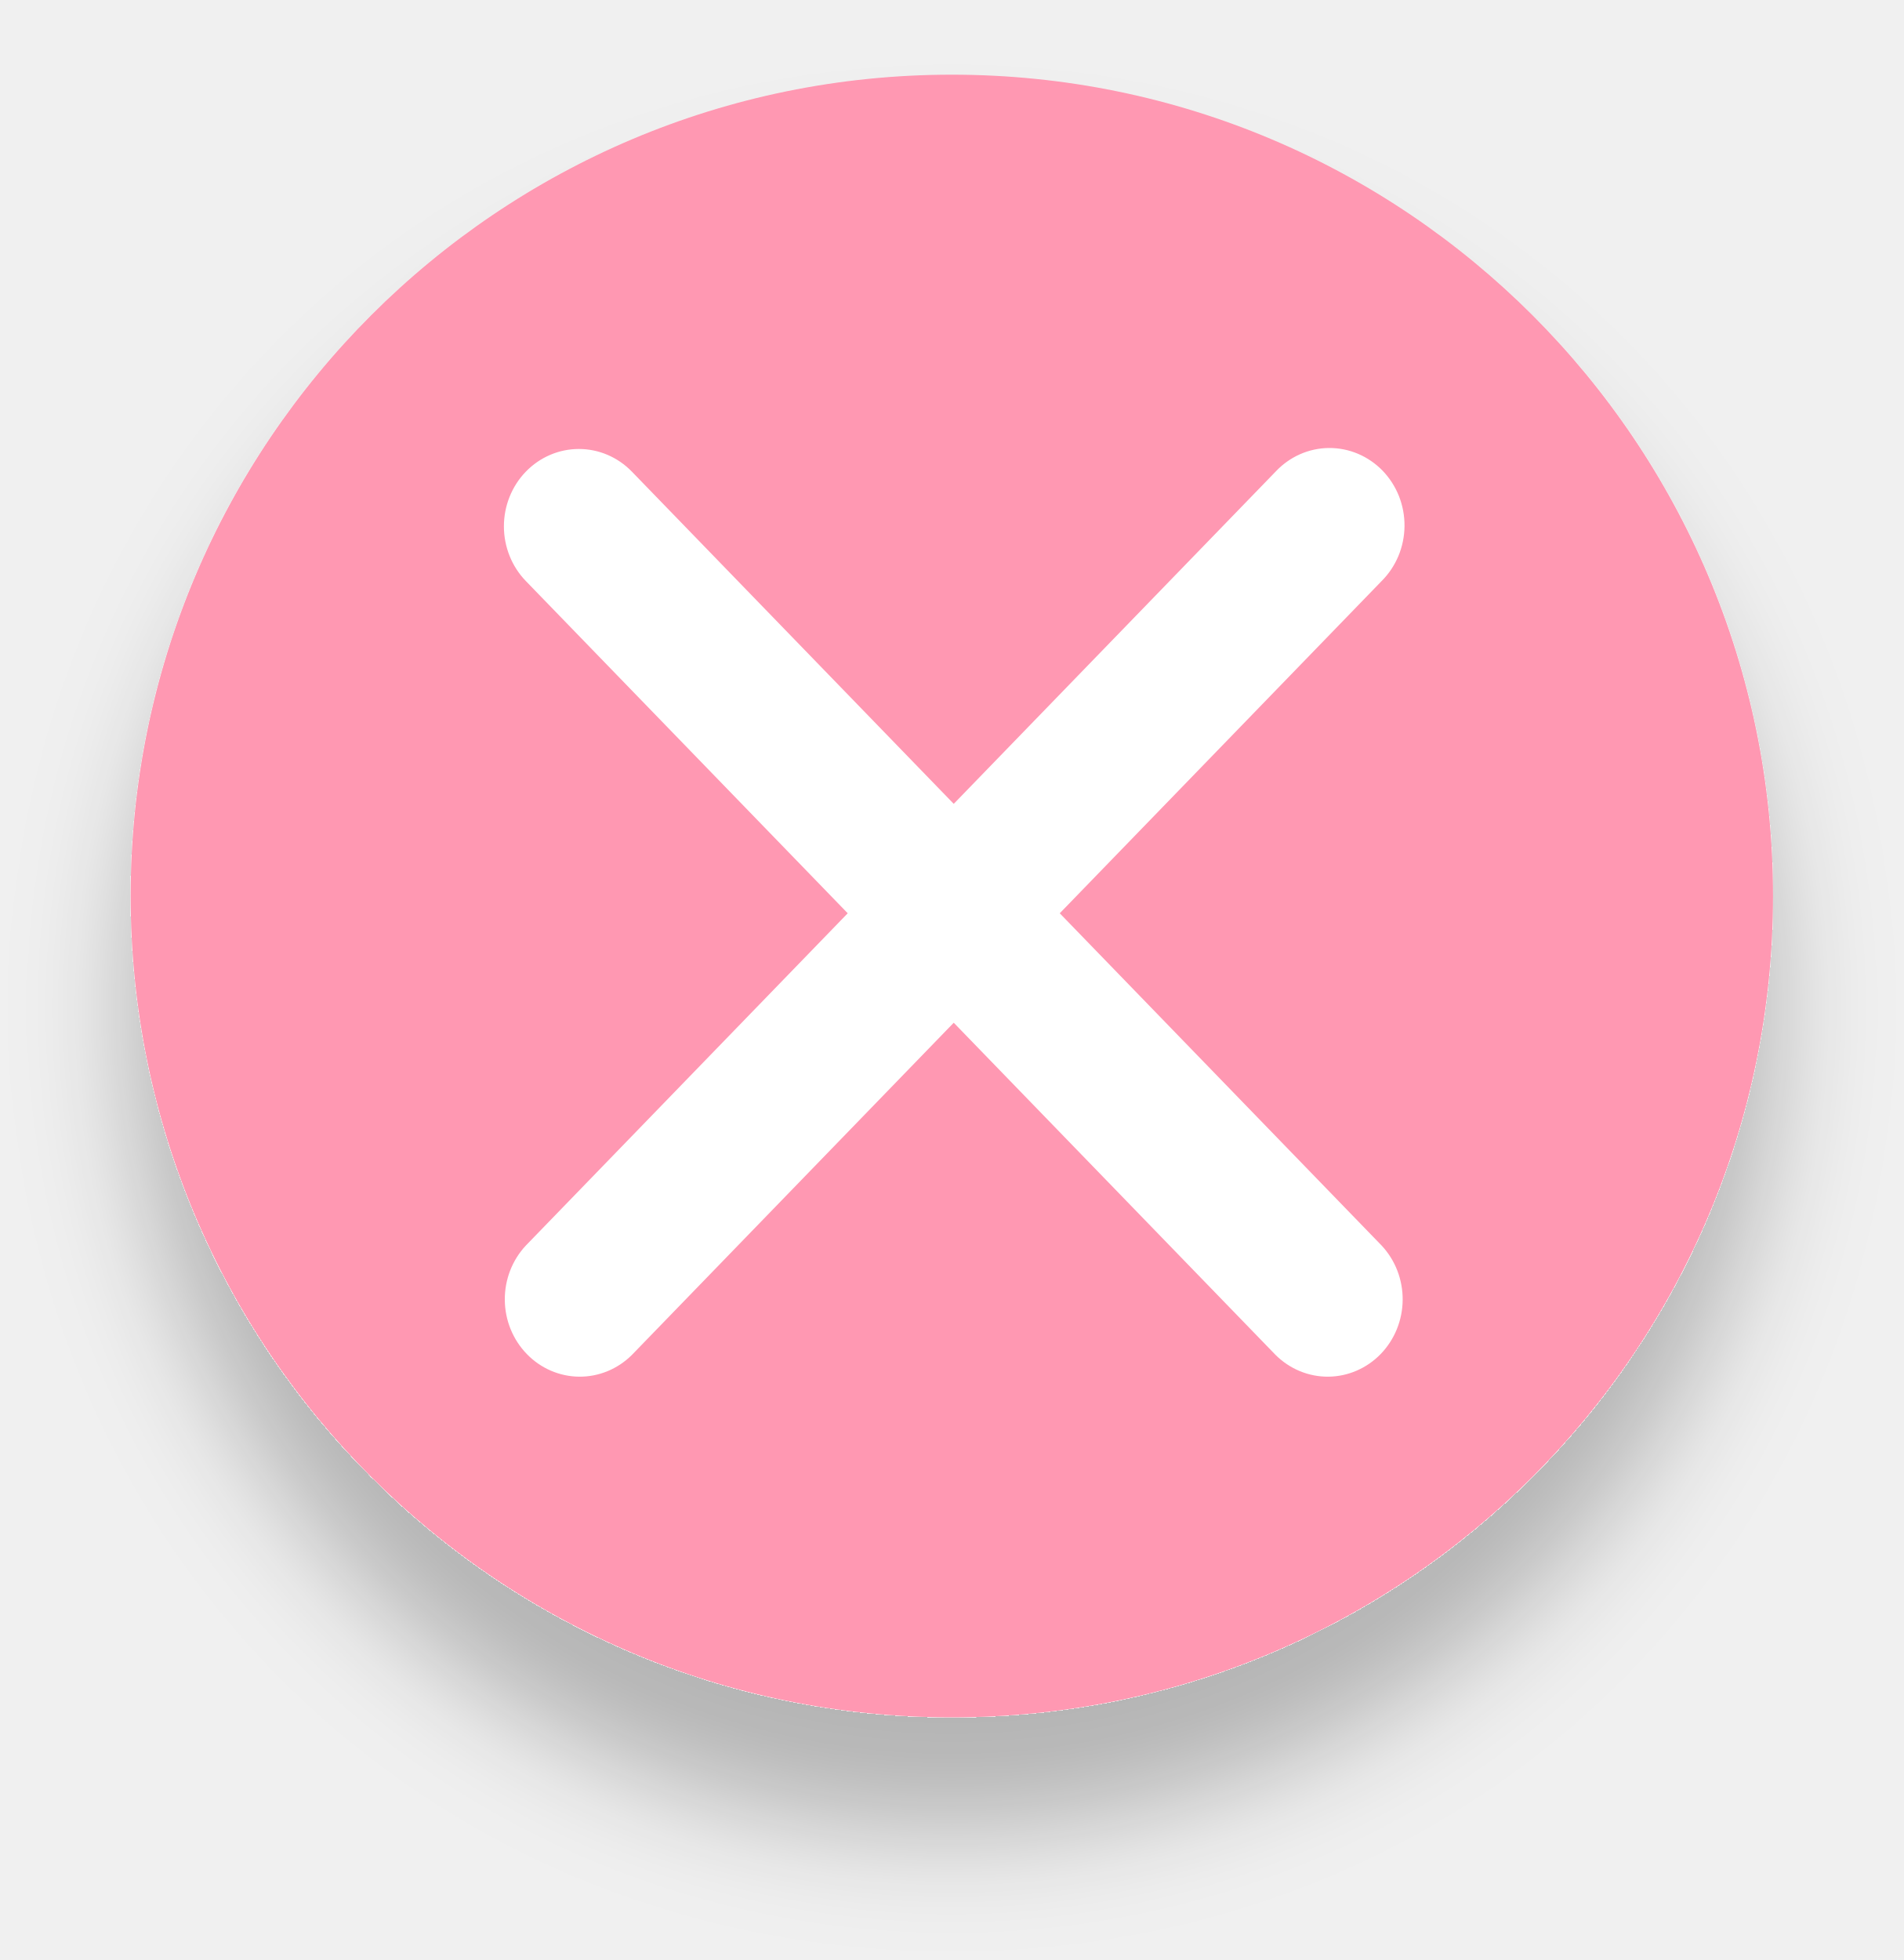
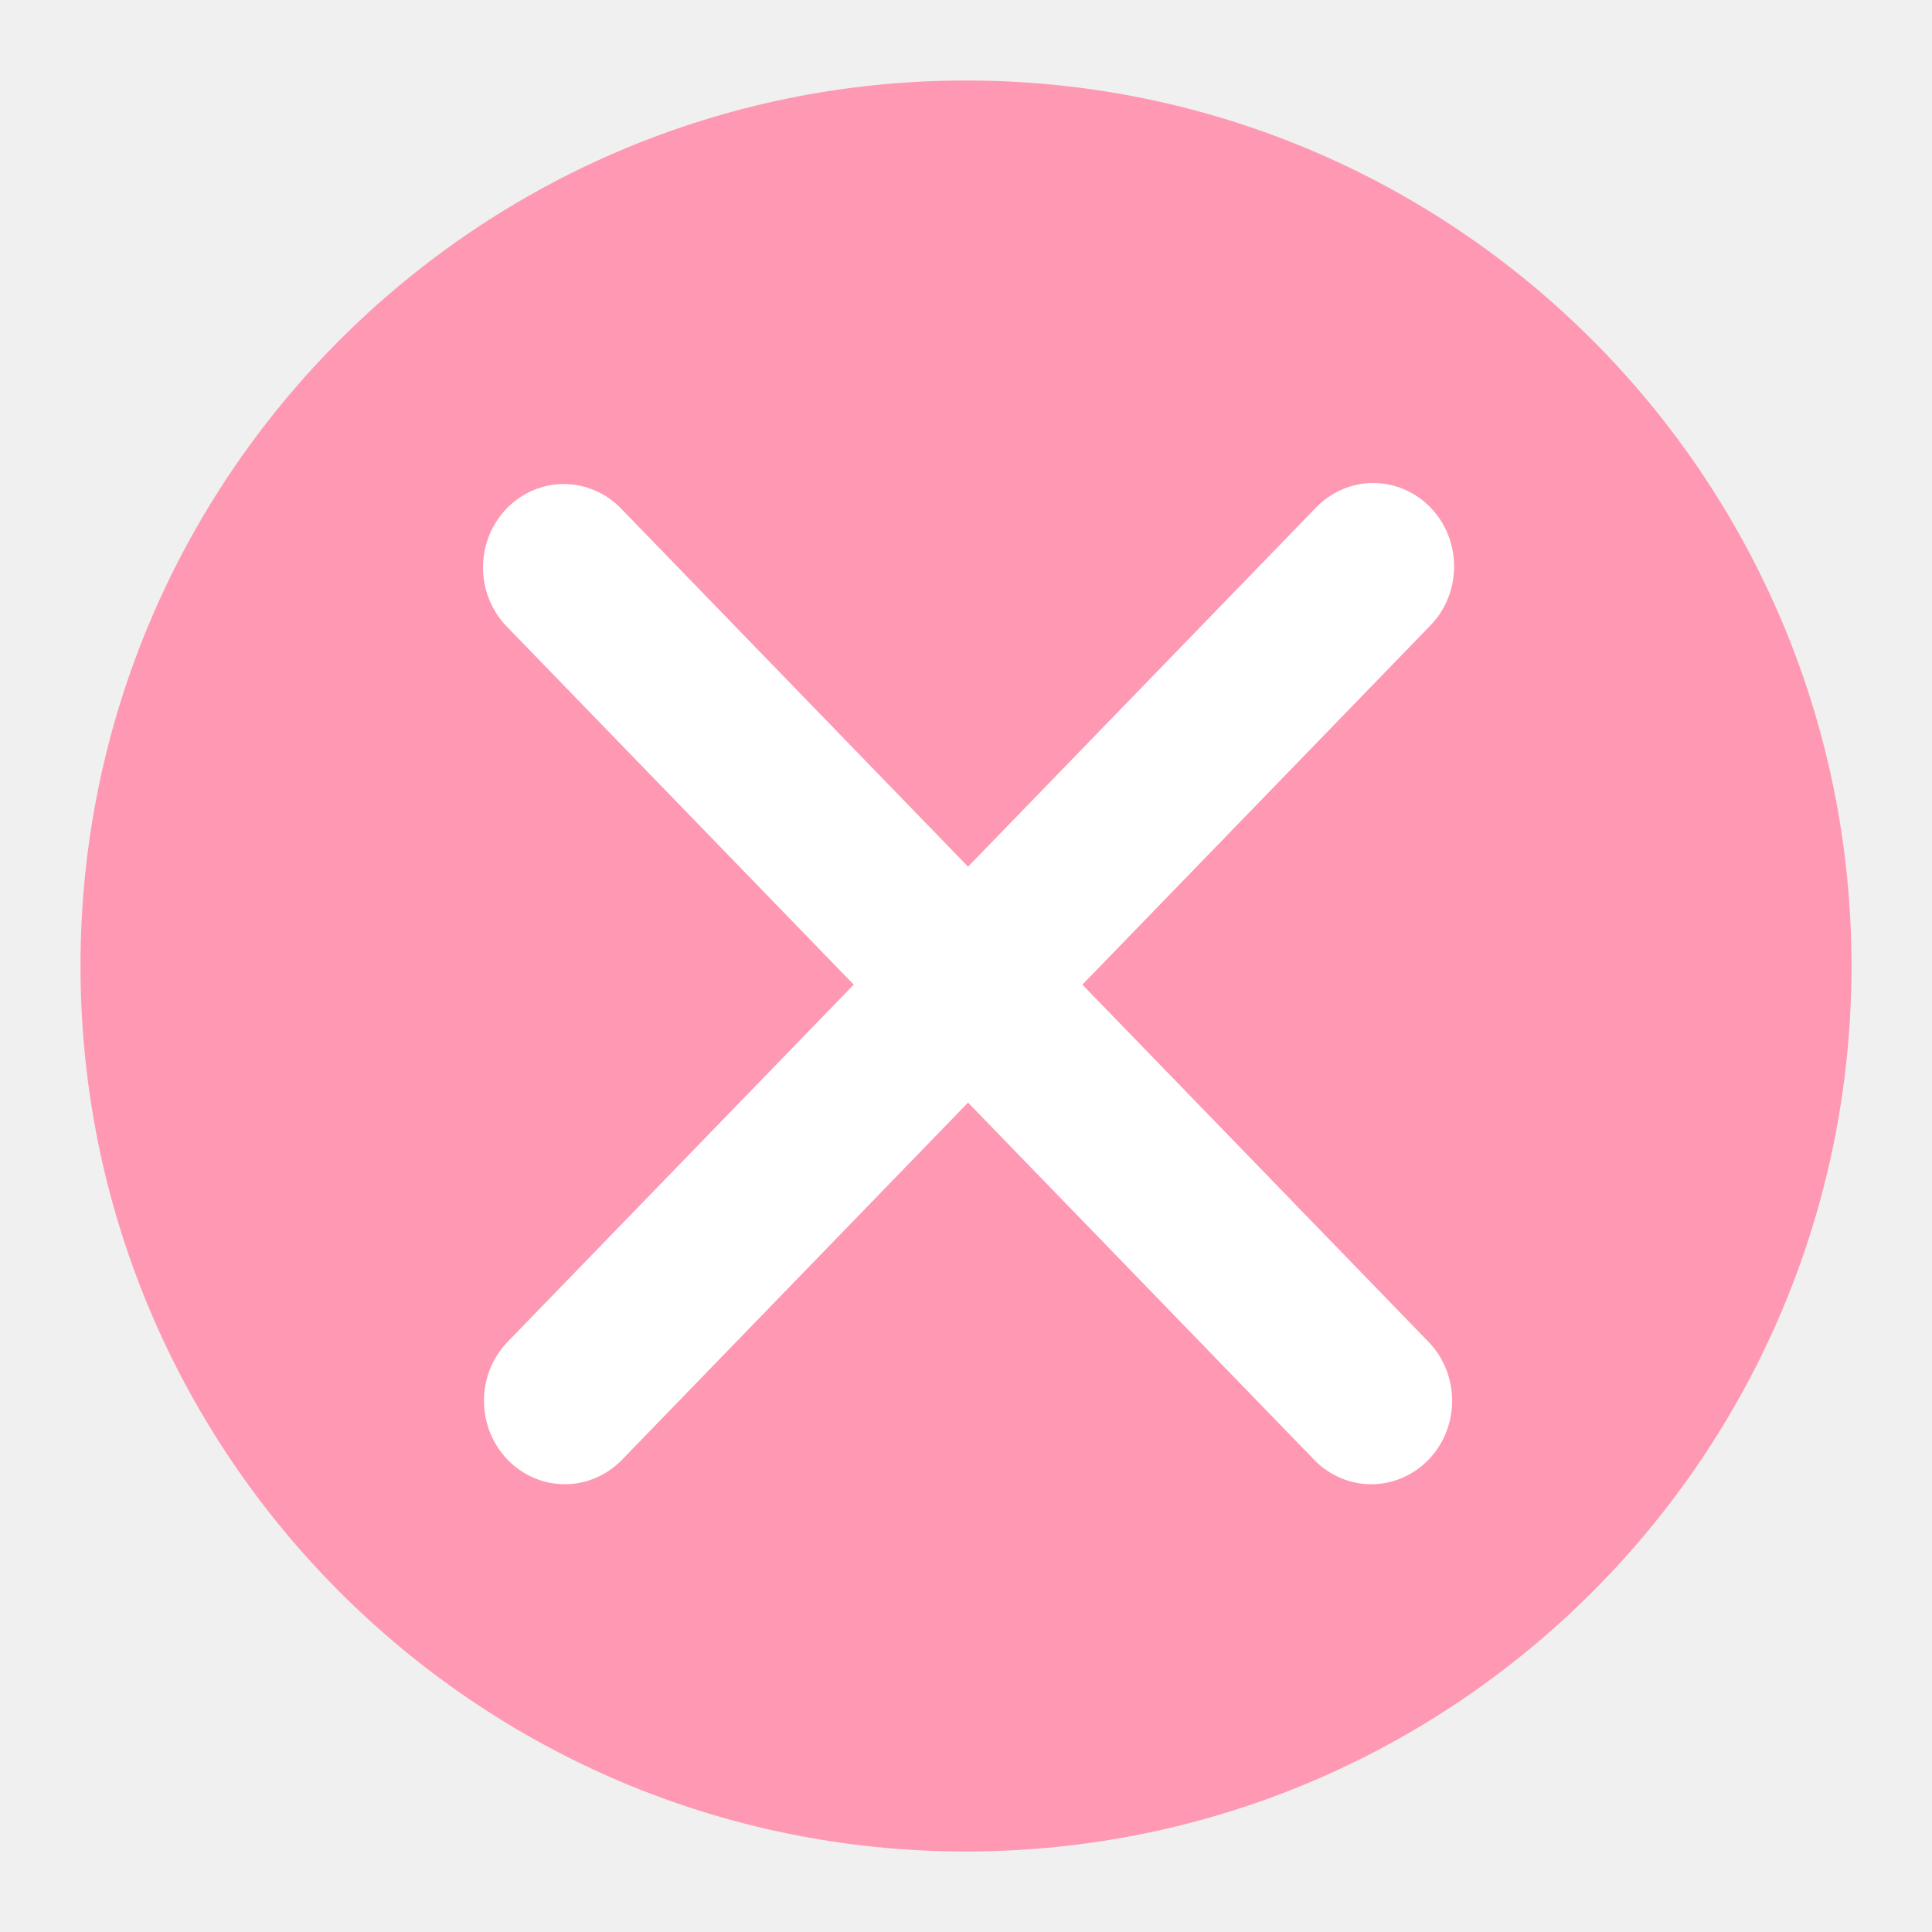
- <svg xmlns="http://www.w3.org/2000/svg" width="68" height="70" viewBox="0 0 68 70" fill="none">
-   <g filter="url(#filter0_d_1146_12981)">
-     <path d="M34 61.334C50.2 61.334 63.333 48.201 63.333 32C63.333 15.8 50.2 2.667 34 2.667C17.799 2.667 4.667 15.8 4.667 32C4.667 48.201 17.799 61.334 34 61.334Z" fill="#FF98B2" />
-     <path fill-rule="evenodd" clip-rule="evenodd" d="M18.784 16.844C19.286 16.326 19.967 16.035 20.678 16.035C21.388 16.035 22.069 16.326 22.571 16.844L34.068 28.709L45.565 16.844C45.812 16.58 46.108 16.369 46.435 16.224C46.761 16.079 47.113 16.003 47.468 16C47.824 15.997 48.177 16.067 48.506 16.206C48.835 16.345 49.134 16.55 49.386 16.809C49.637 17.069 49.836 17.378 49.971 17.717C50.105 18.057 50.173 18.421 50.17 18.788C50.167 19.155 50.093 19.518 49.953 19.855C49.812 20.192 49.608 20.497 49.352 20.752L37.855 32.617L49.352 44.483C49.84 45.004 50.11 45.702 50.104 46.427C50.098 47.152 49.816 47.845 49.32 48.357C48.823 48.87 48.151 49.16 47.449 49.167C46.747 49.173 46.071 48.894 45.565 48.391L34.068 36.526L22.571 48.391C22.066 48.894 21.389 49.173 20.687 49.167C19.985 49.16 19.313 48.87 18.817 48.357C18.32 47.845 18.038 47.152 18.032 46.427C18.026 45.702 18.296 45.004 18.784 44.483L30.281 32.617L18.784 20.752C18.282 20.234 18 19.531 18 18.798C18 18.065 18.282 17.362 18.784 16.844V16.844Z" fill="white" />
-   </g>
-   <defs>
-     <filter id="filter0_d_1146_12981" x="-2" y="0" width="72" height="72" filterUnits="userSpaceOnUse" color-interpolation-filters="sRGB">
-       <feFlood flood-opacity="0" result="BackgroundImageFix" />
-       <feColorMatrix in="SourceAlpha" type="matrix" values="0 0 0 0 0 0 0 0 0 0 0 0 0 0 0 0 0 0 127 0" result="hardAlpha" />
-       <feOffset dy="4" />
-       <feGaussianBlur stdDeviation="2" />
-       <feComposite in2="hardAlpha" operator="out" />
-       <feColorMatrix type="matrix" values="0 0 0 0 0 0 0 0 0 0 0 0 0 0 0 0 0 0 0.25 0" />
-       <feBlend mode="normal" in2="BackgroundImageFix" result="effect1_dropShadow_1146_12981" />
-       <feBlend mode="normal" in="SourceGraphic" in2="effect1_dropShadow_1146_12981" result="shape" />
-     </filter>
-   </defs>
+ <svg xmlns="http://www.w3.org/2000/svg" width="141" height="141" viewBox="0 0 141 141" fill="none">
+   <path d="M70.5 135.125C106.191 135.125 135.125 106.191 135.125 70.5C135.125 34.809 106.191 5.875 70.5 5.875C34.809 5.875 5.875 34.809 5.875 70.5C5.875 106.191 34.809 135.125 70.5 135.125Z" fill="#FF98B2" />
+   <path fill-rule="evenodd" clip-rule="evenodd" d="M36.977 37.109C38.084 35.967 39.584 35.326 41.149 35.326C42.714 35.326 44.214 35.967 45.321 37.109L70.65 63.25L95.98 37.109C96.524 36.527 97.175 36.063 97.895 35.744C98.615 35.425 99.389 35.257 100.173 35.25C100.956 35.243 101.733 35.397 102.458 35.703C103.183 36.01 103.842 36.462 104.396 37.033C104.95 37.605 105.388 38.285 105.685 39.033C105.982 39.782 106.131 40.584 106.124 41.392C106.117 42.201 105.955 43 105.645 43.743C105.336 44.486 104.887 45.157 104.323 45.719L78.993 71.86L104.323 98.001C105.398 99.15 105.993 100.688 105.979 102.284C105.966 103.881 105.345 105.408 104.251 106.537C103.157 107.666 101.677 108.307 100.13 108.32C98.583 108.334 97.093 107.721 95.98 106.611L70.65 80.47L45.321 106.611C44.208 107.721 42.717 108.334 41.17 108.32C39.623 108.307 38.143 107.666 37.049 106.537C35.955 105.408 35.335 103.881 35.322 102.284C35.308 100.688 35.903 99.15 36.977 98.001L62.307 71.86L36.977 45.719C35.871 44.577 35.25 43.029 35.25 41.414C35.25 39.799 35.871 38.251 36.977 37.109Z" fill="white" />
</svg>
